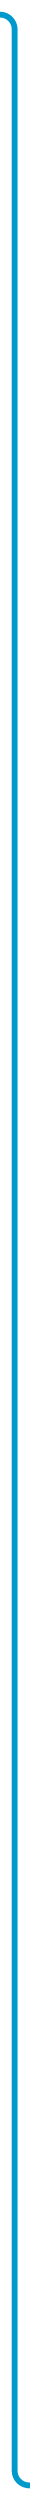
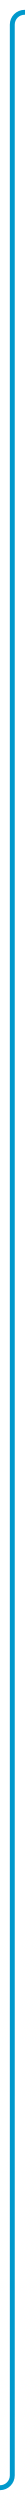
- <svg xmlns="http://www.w3.org/2000/svg" version="1.1" width="10px" height="855px" preserveAspectRatio="xMidYMin meet" viewBox="1973 796  8 855">
-   <path d="M 2148 1646  L 1982 1646  A 5 5 0 0 1 1977 1641 L 1977 806  A 5 5 0 0 0 1972 801 L 1807 801  " stroke-width="2" stroke="#0099cc" fill="none" />
+ <svg xmlns="http://www.w3.org/2000/svg" version="1.1" width="10px" height="1017px" preserveAspectRatio="xMidYMin meet" viewBox="1356 796  8 1017">
+   <path d="M 1195 1808  L 1355 1808  A 5 5 0 0 0 1360 1803 L 1360 806  A 5 5 0 0 1 1365 801 L 1533 801  " stroke-width="2" stroke="#0099cc" fill="none" />
</svg>
